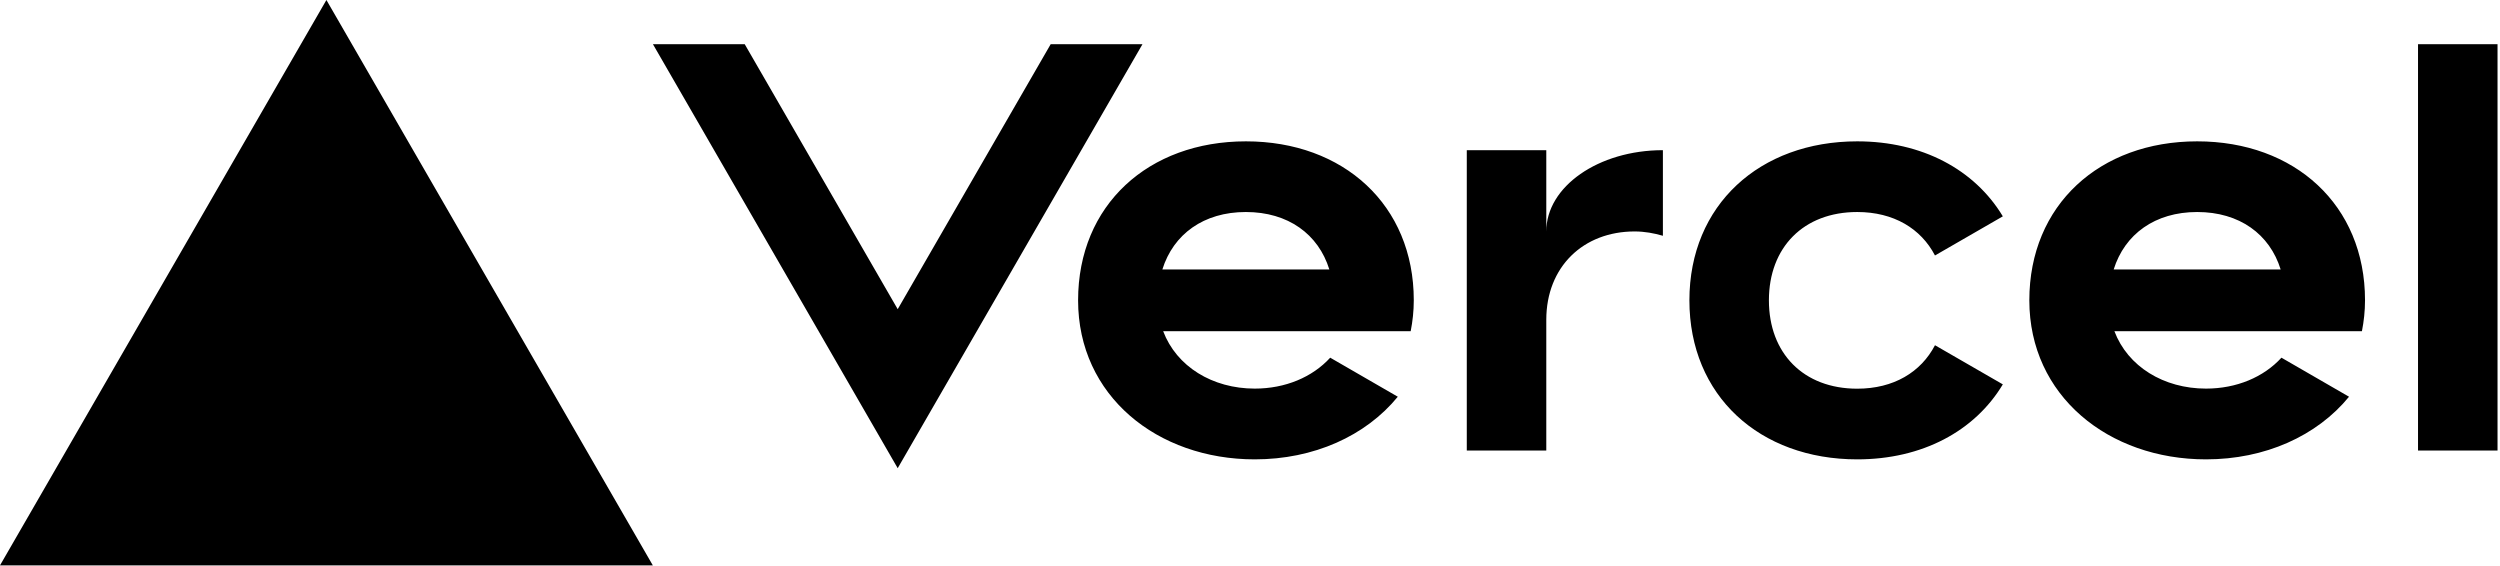
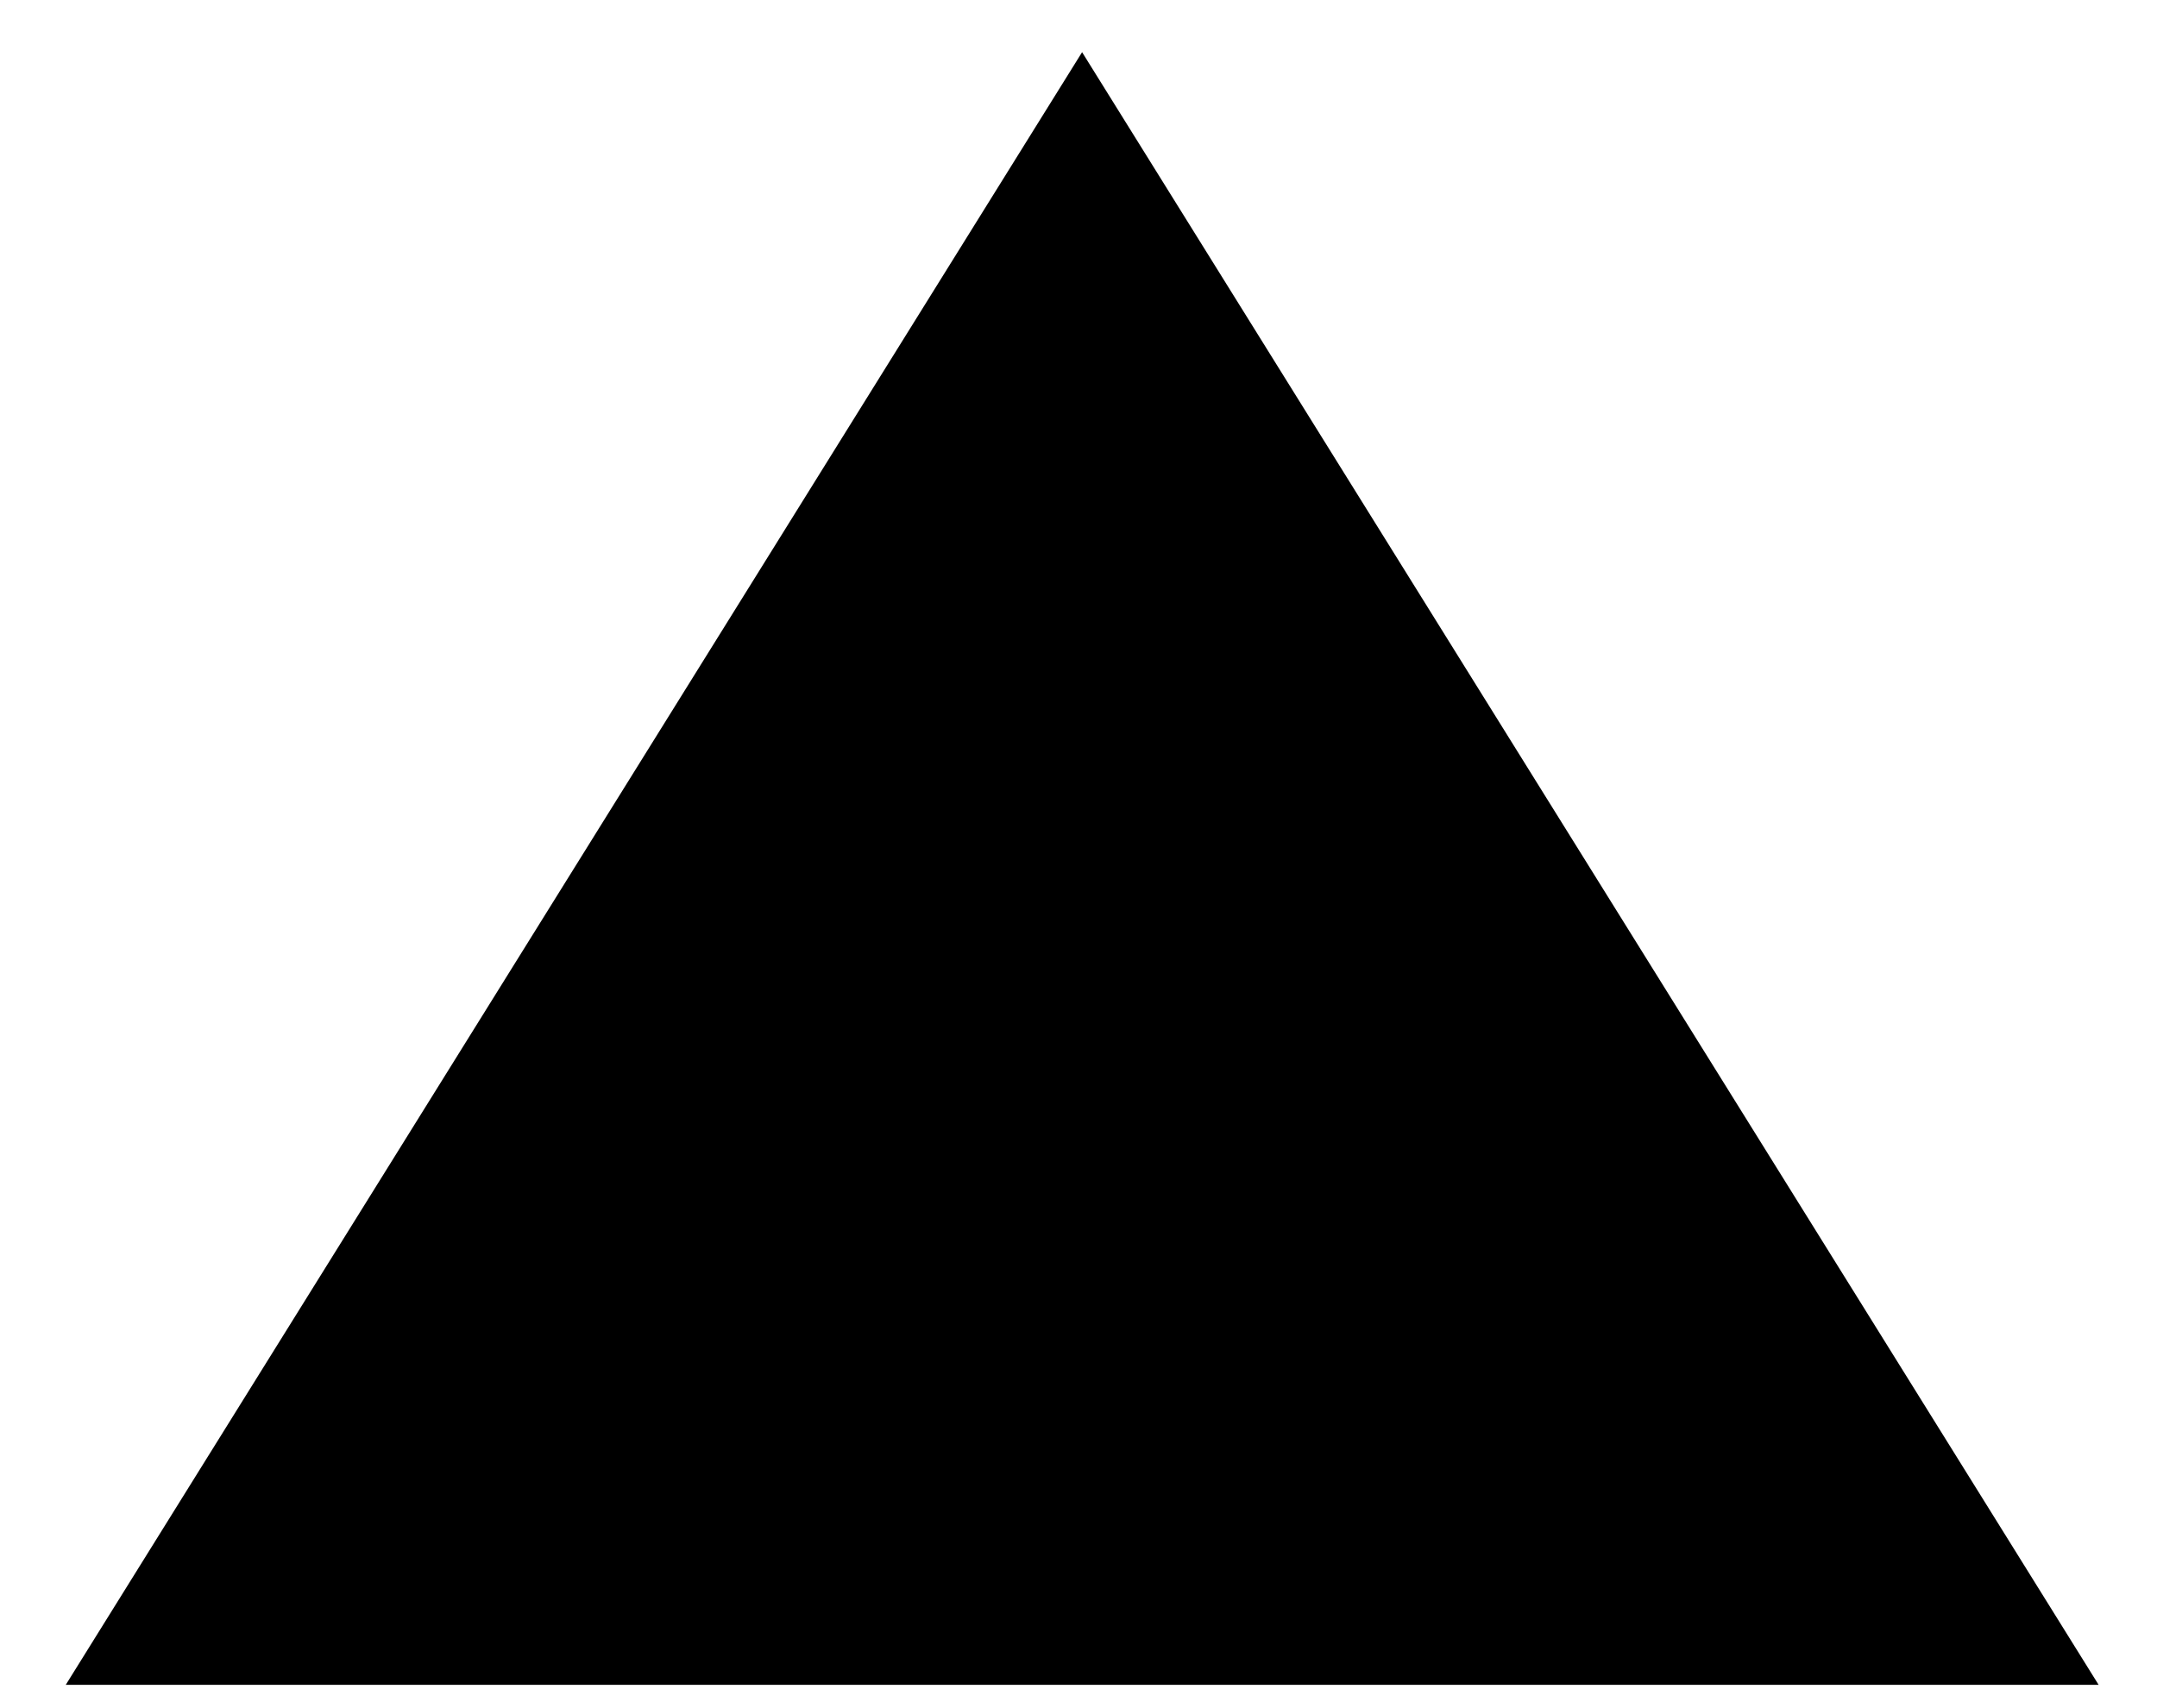
- <svg xmlns="http://www.w3.org/2000/svg" width="283" height="64" viewBox="0 0 283 64" fill="none">
-   <path d="M141.04 16c-11.04 0-19 7.2-19 18s8.96 18 20 18c6.67 0 12.55-2.64 16.19-7.09l-7.65-4.42c-2.02 2.21-5.09 3.5-8.54 3.5-4.79 0-8.86-2.5-10.37-6.5h28.02c.22-1.12.35-2.28.35-3.5 0-10.79-7.96-17.99-19-17.99zm-9.46 14.5c1.25-3.99 4.67-6.5 9.45-6.5 4.79 0 8.21 2.51 9.45 6.5h-18.9zM248.72 16c-11.04 0-19 7.2-19 18s8.96 18 20 18c6.67 0 12.55-2.64 16.19-7.09l-7.65-4.42c-2.02 2.21-5.09 3.5-8.54 3.5-4.79 0-8.86-2.5-10.37-6.5h28.02c.22-1.12.35-2.28.35-3.5 0-10.79-7.96-17.99-19-17.99zm-9.45 14.5c1.25-3.99 4.67-6.5 9.45-6.5 4.79 0 8.21 2.51 9.45 6.5h-18.9zM200.24 34c0 6 3.92 10 10 10 4.12 0 7.21-1.87 8.8-4.92l7.68 4.43c-3.18 5.3-9.14 8.49-16.48 8.49-11.05 0-19-7.2-19-18s7.96-18 19-18c7.34 0 13.29 3.19 16.48 8.49l-7.68 4.43c-1.59-3.05-4.68-4.92-8.8-4.92-6.07 0-10 4-10 10zm82.48-29v46h-9V5h9zM36.95 0L73.9 64H0L36.95 0zm92.38 5l-27.71 48L73.91 5H84.3l17.32 30 17.32-30h10.39zm58.91 12v9.69c-1-.29-2.06-.49-3.2-.49-5.81 0-10 4-10 10V51h-9V17h9v9.2c0-5.08 5.91-9.2 13.2-9.2z" fill="#000" />
+ <svg xmlns="http://www.w3.org/2000/svg" fill="none" viewBox="0 0 24 19">
+   <path fill="#000" fill-rule="evenodd" stroke="#000" stroke-width="1.5" d="M12.04 2L2.082 18H22L12.04 2z" clip-rule="evenodd" />
</svg>
